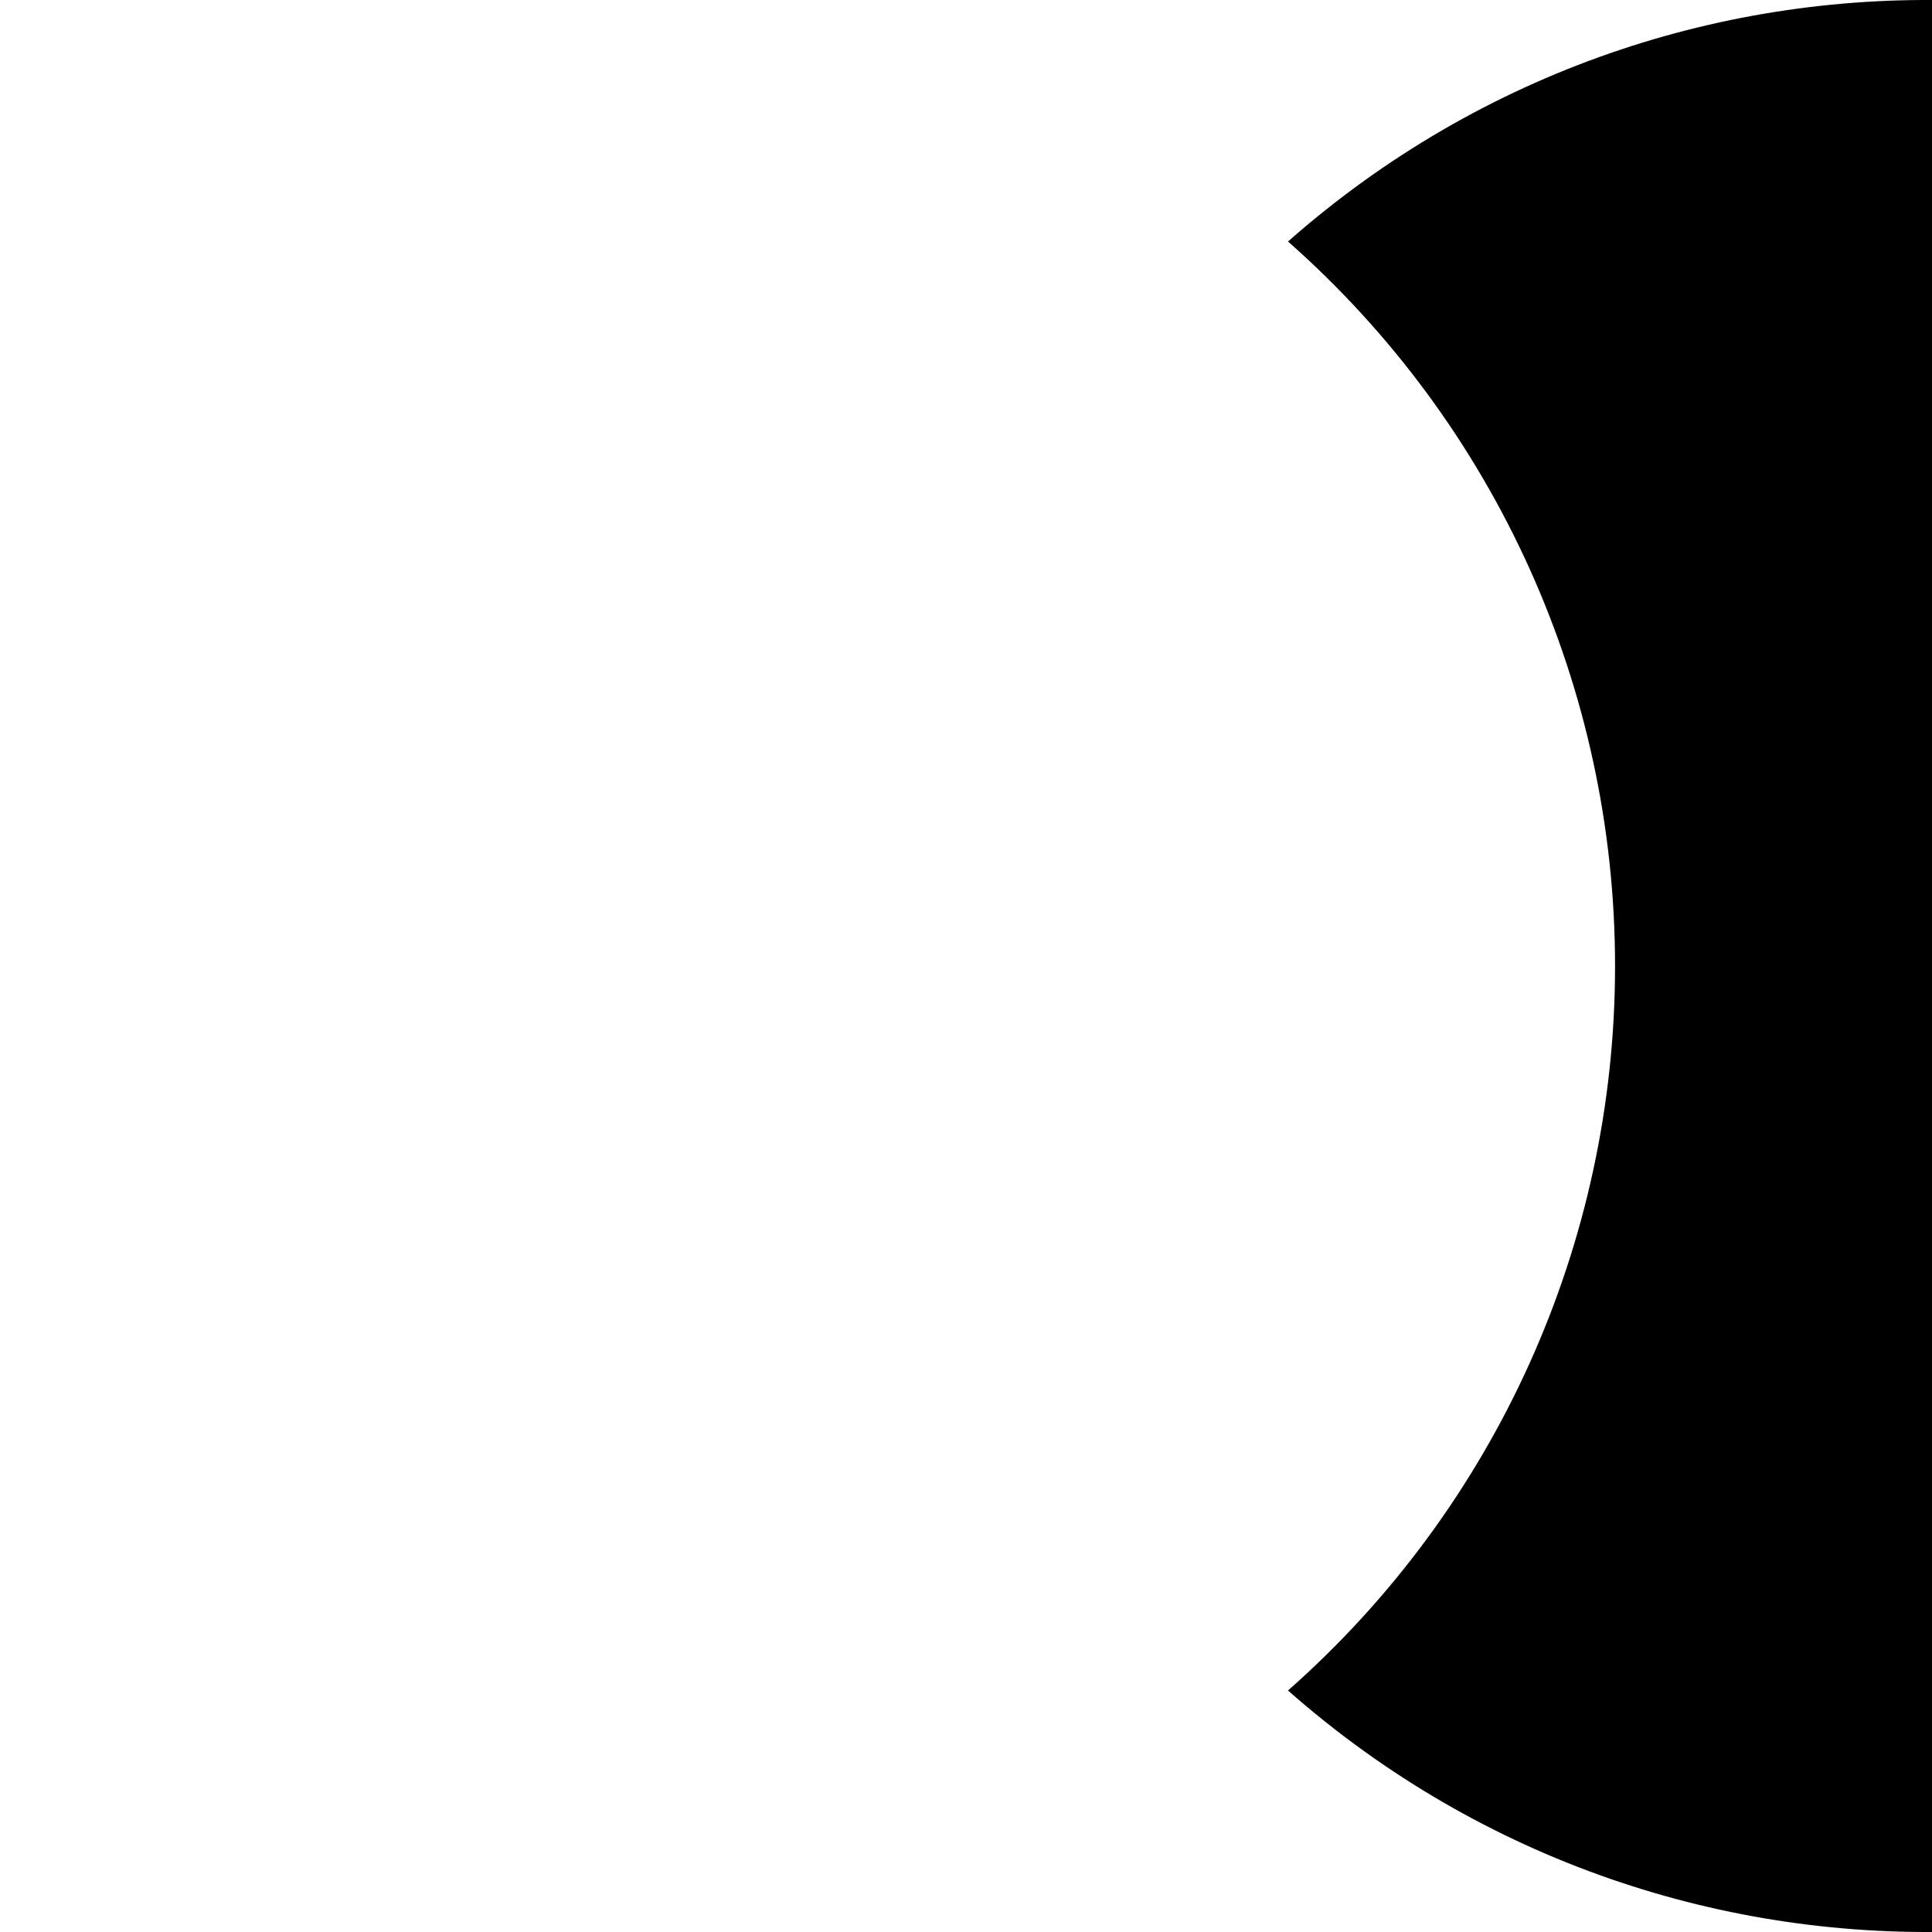
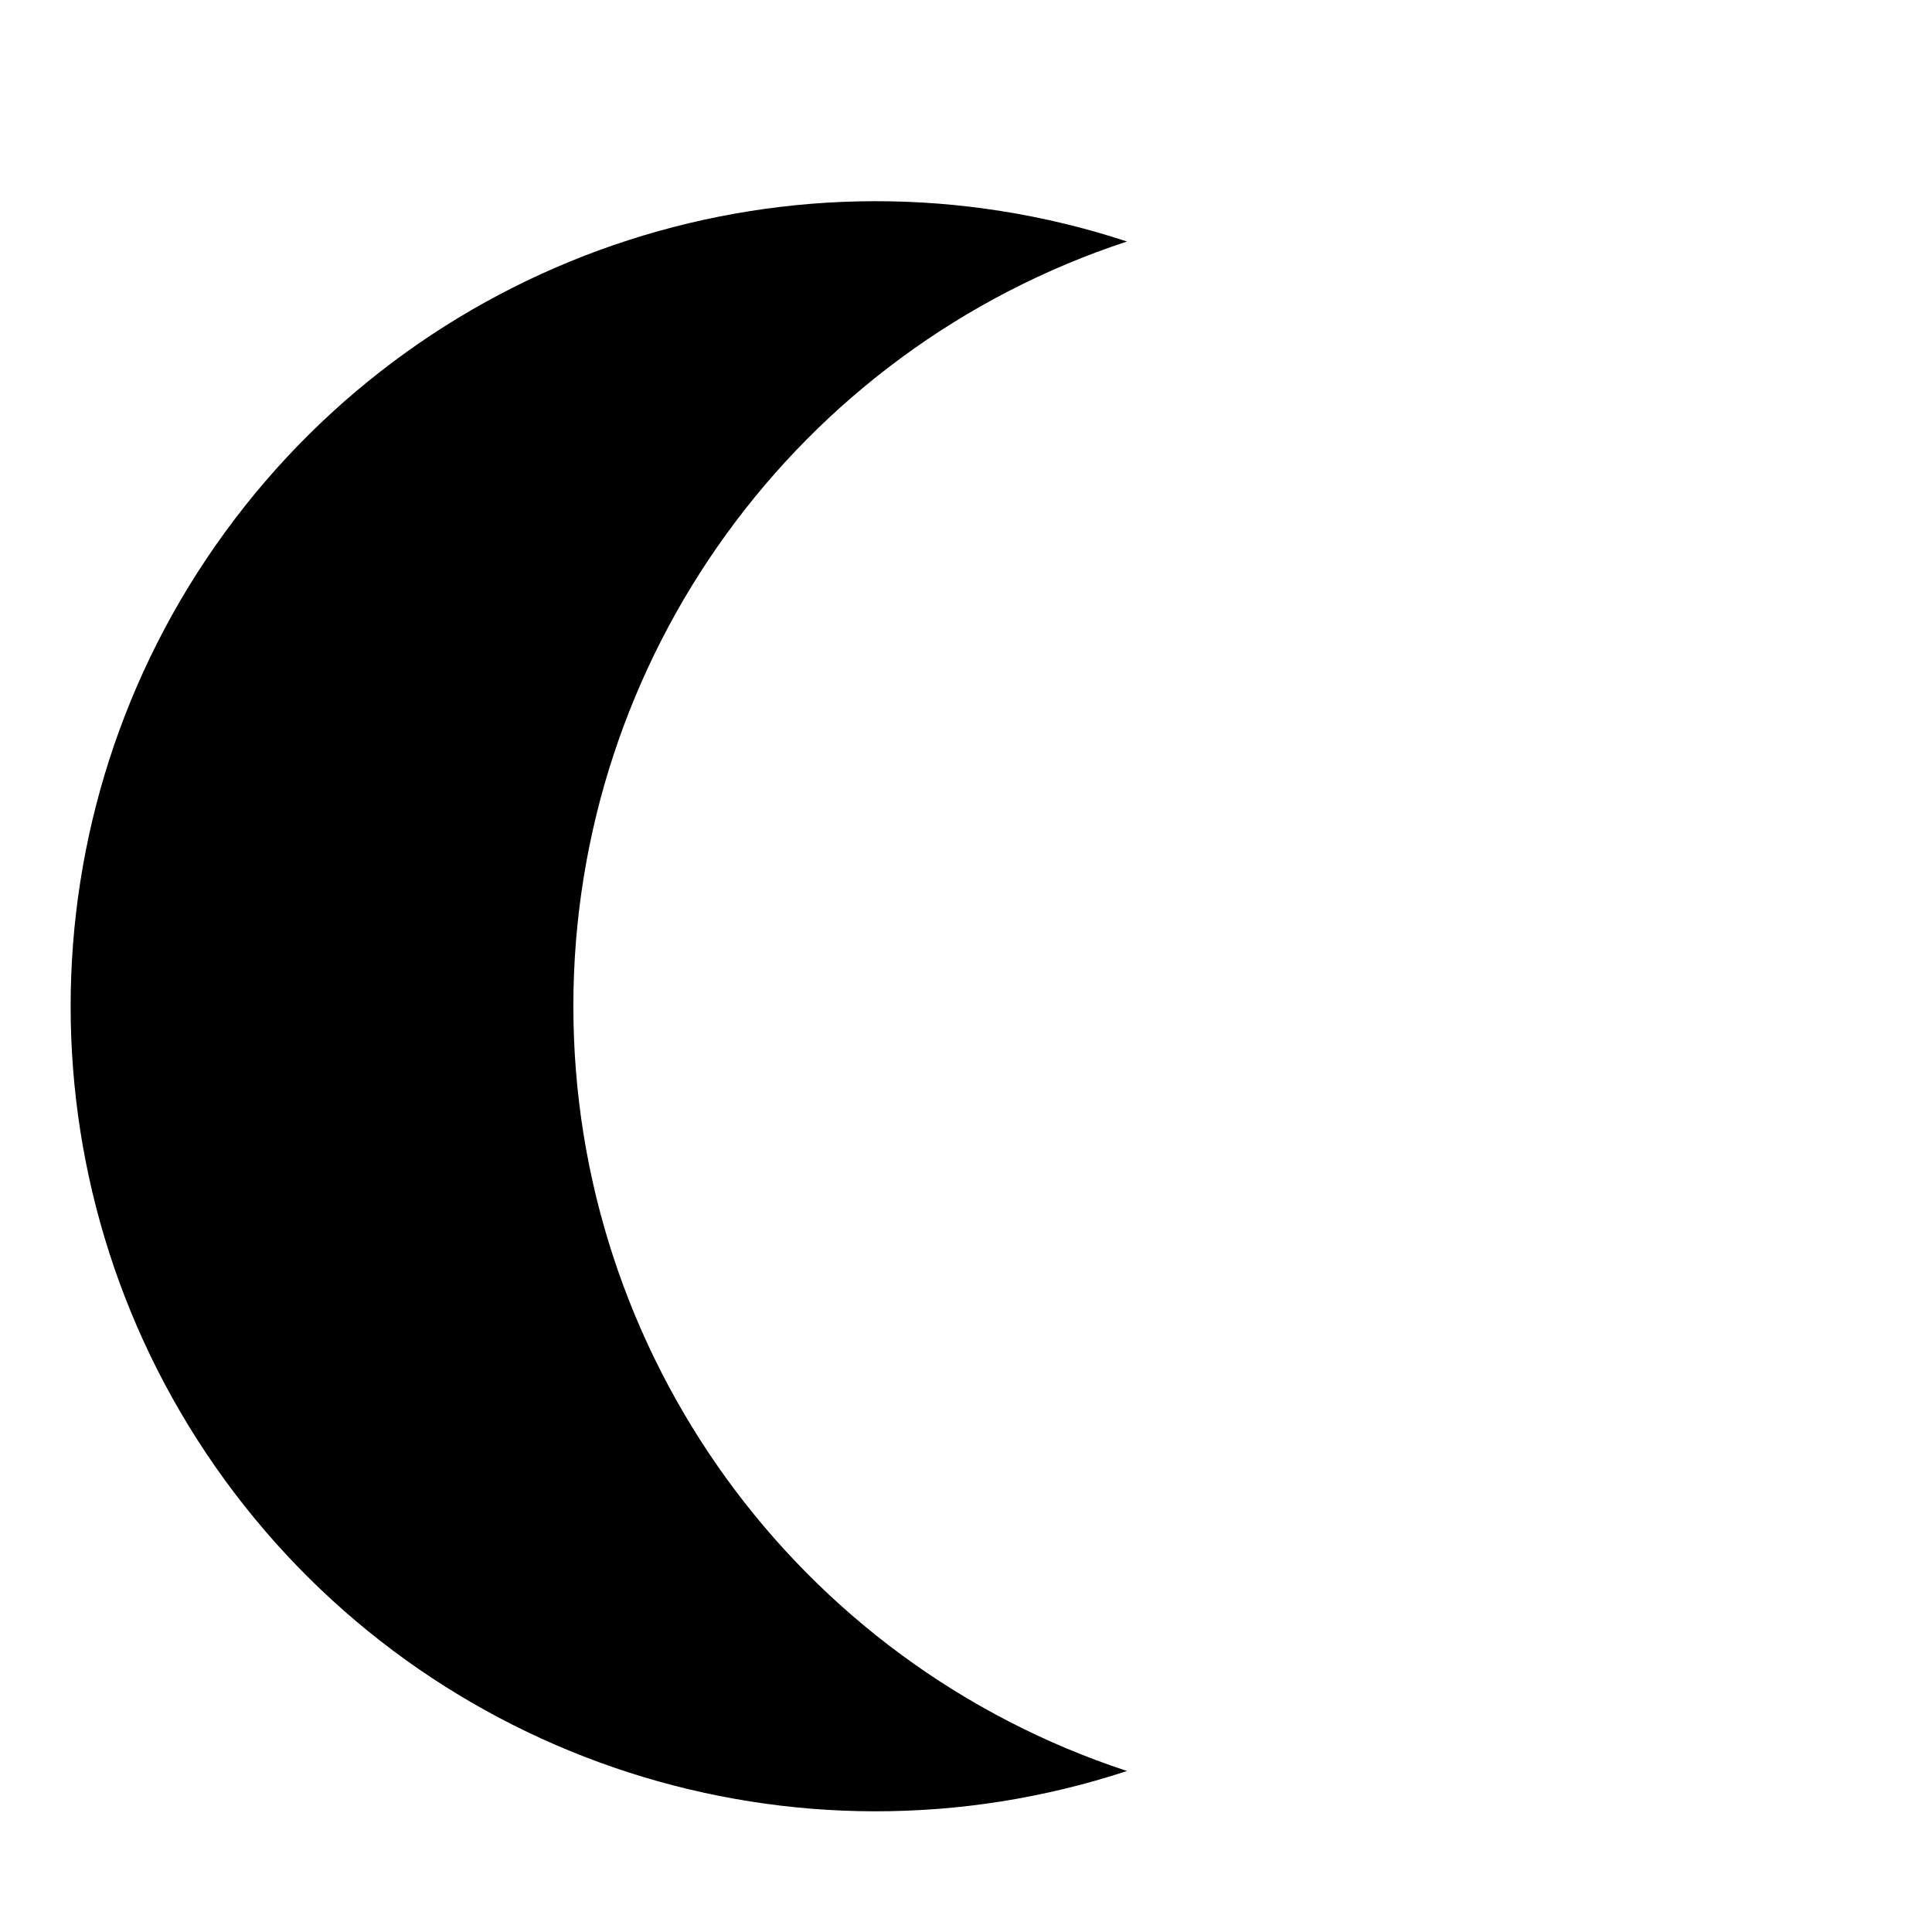
<svg xmlns="http://www.w3.org/2000/svg" viewBox="0 0 24 24">
-   <path d="M16 3 A12 12 0 1 1 16 21 A12 12 0 0 0 16 3 Z" fill="currentColor" stroke="currentColor" stroke-width="0" stroke-linecap="round" stroke-linejoin="round" />
+   <path d="M14 3 A10 10 0 1 0 14 22 A10 10 0 0 1 14 3 Z" fill="currentColor" stroke="currentColor" stroke-width="0" stroke-linecap="round" stroke-linejoin="round" />
</svg>
